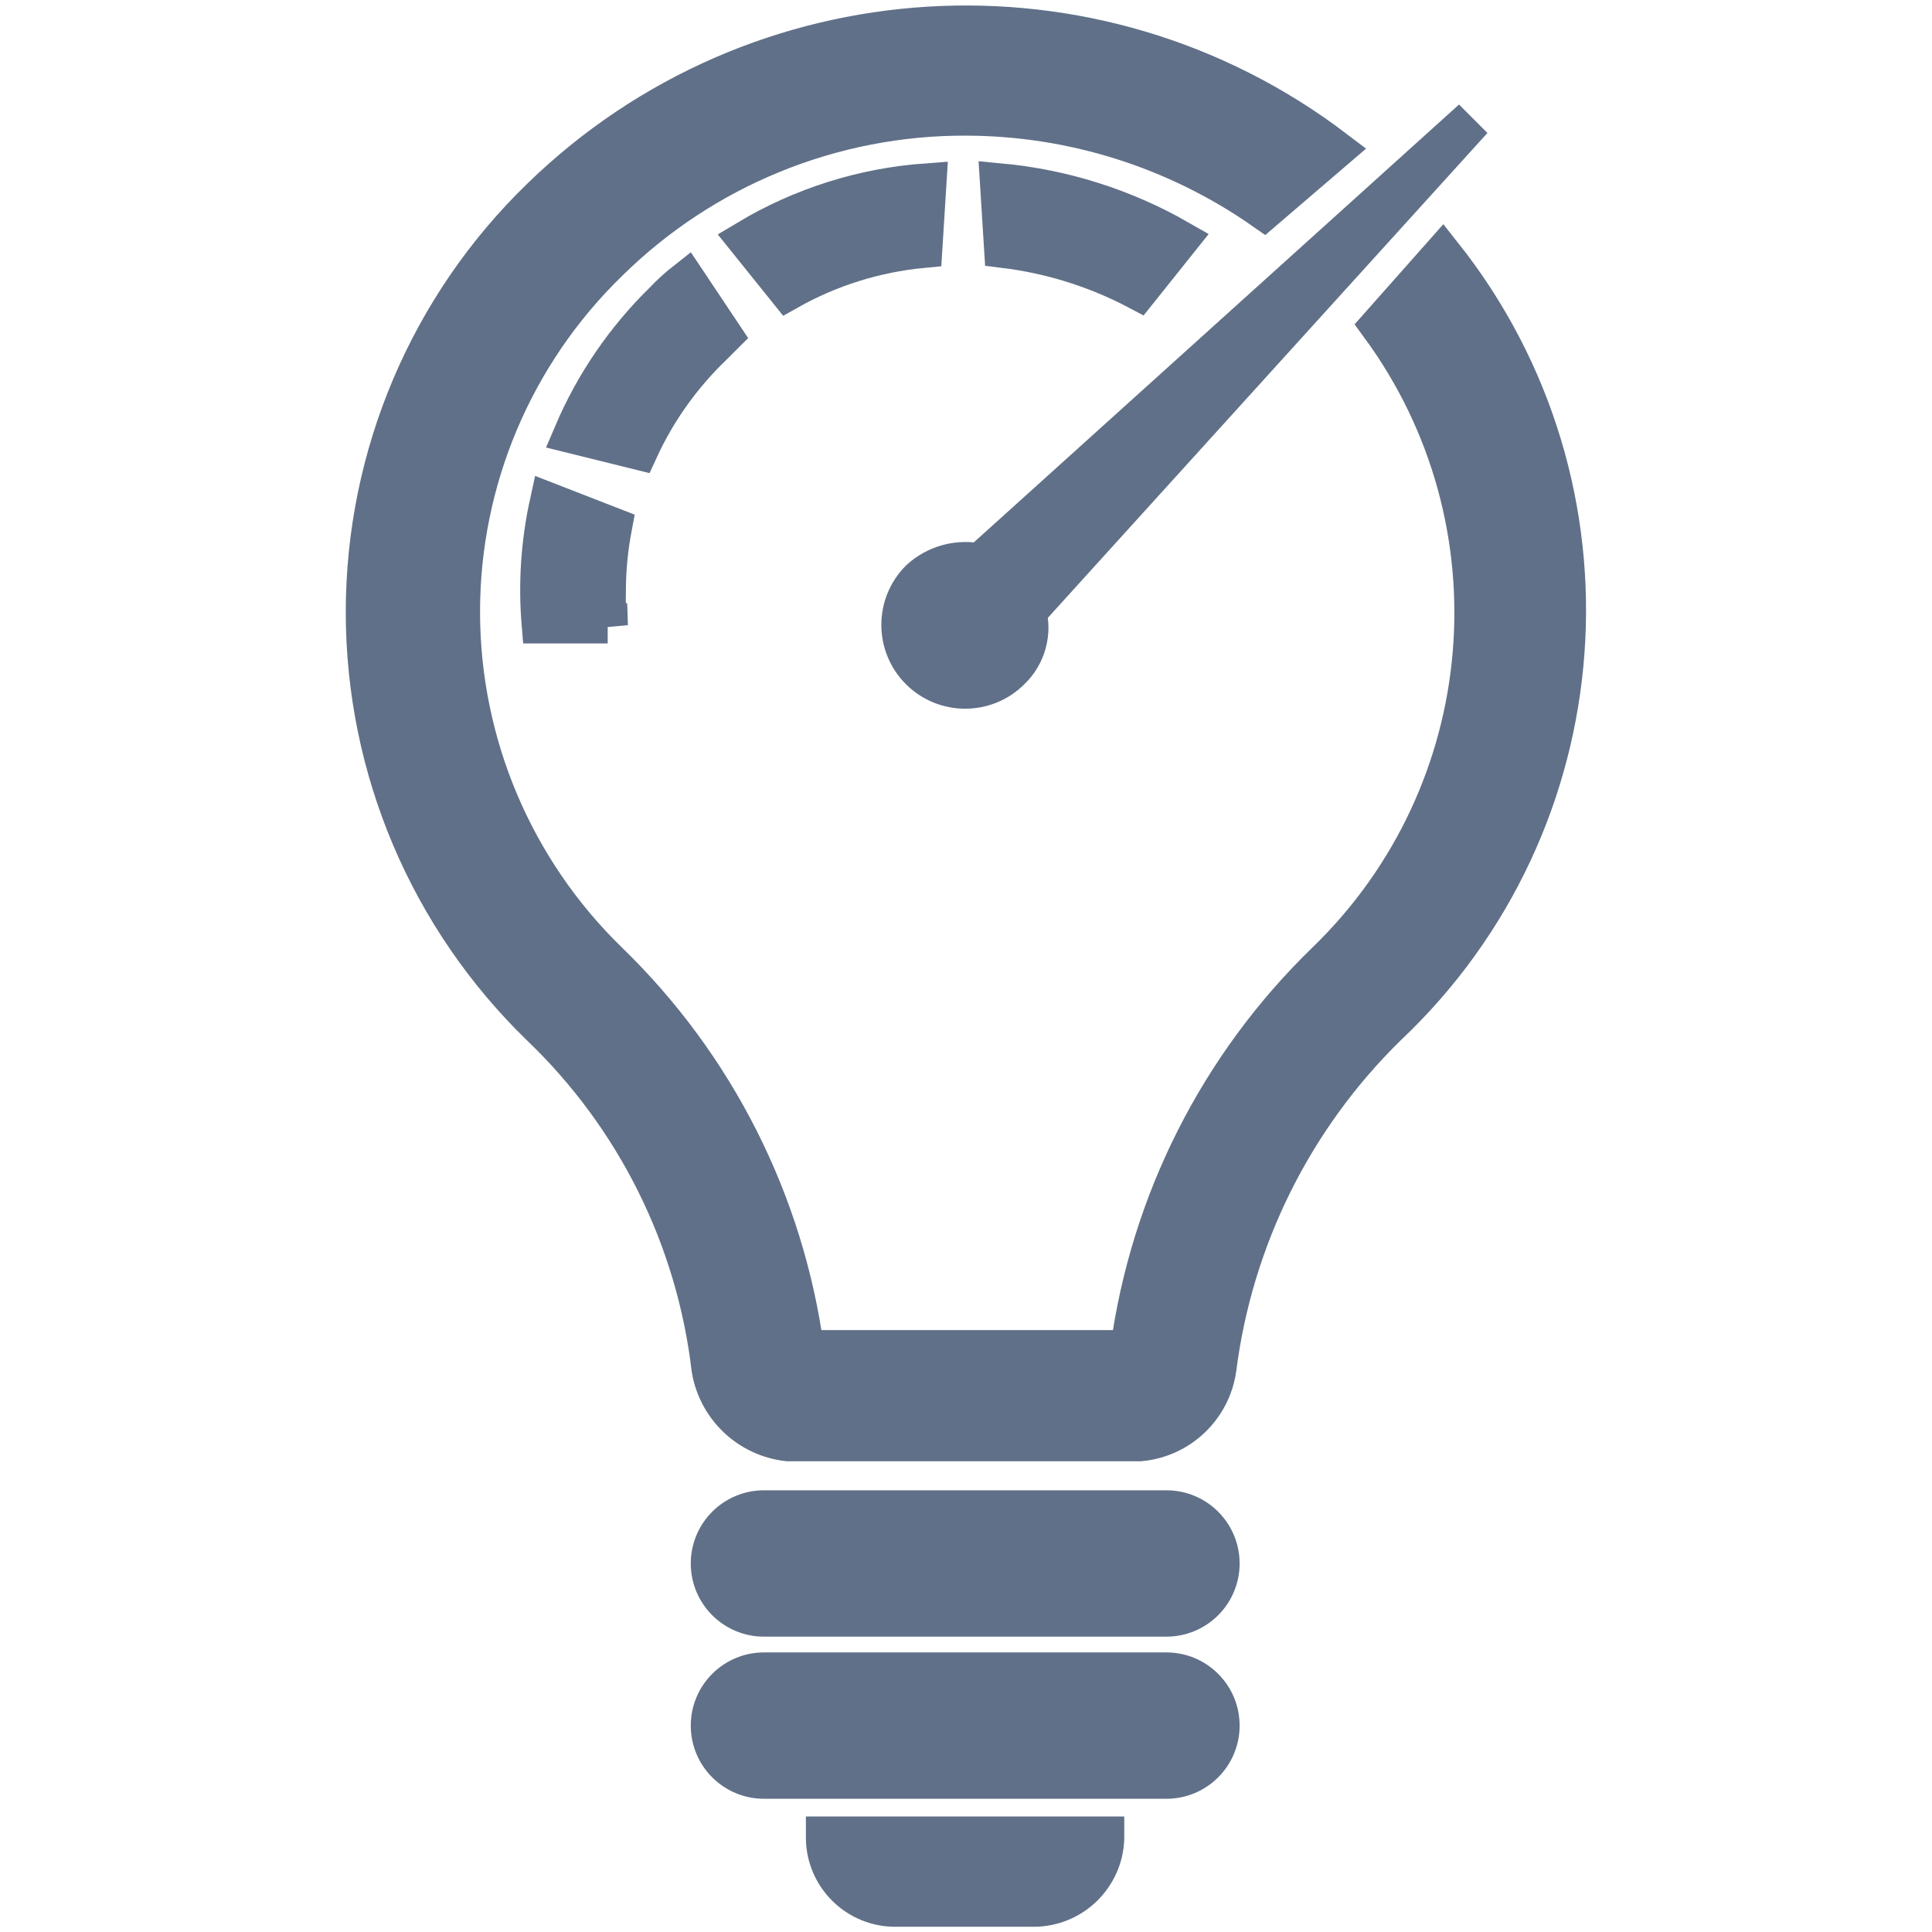
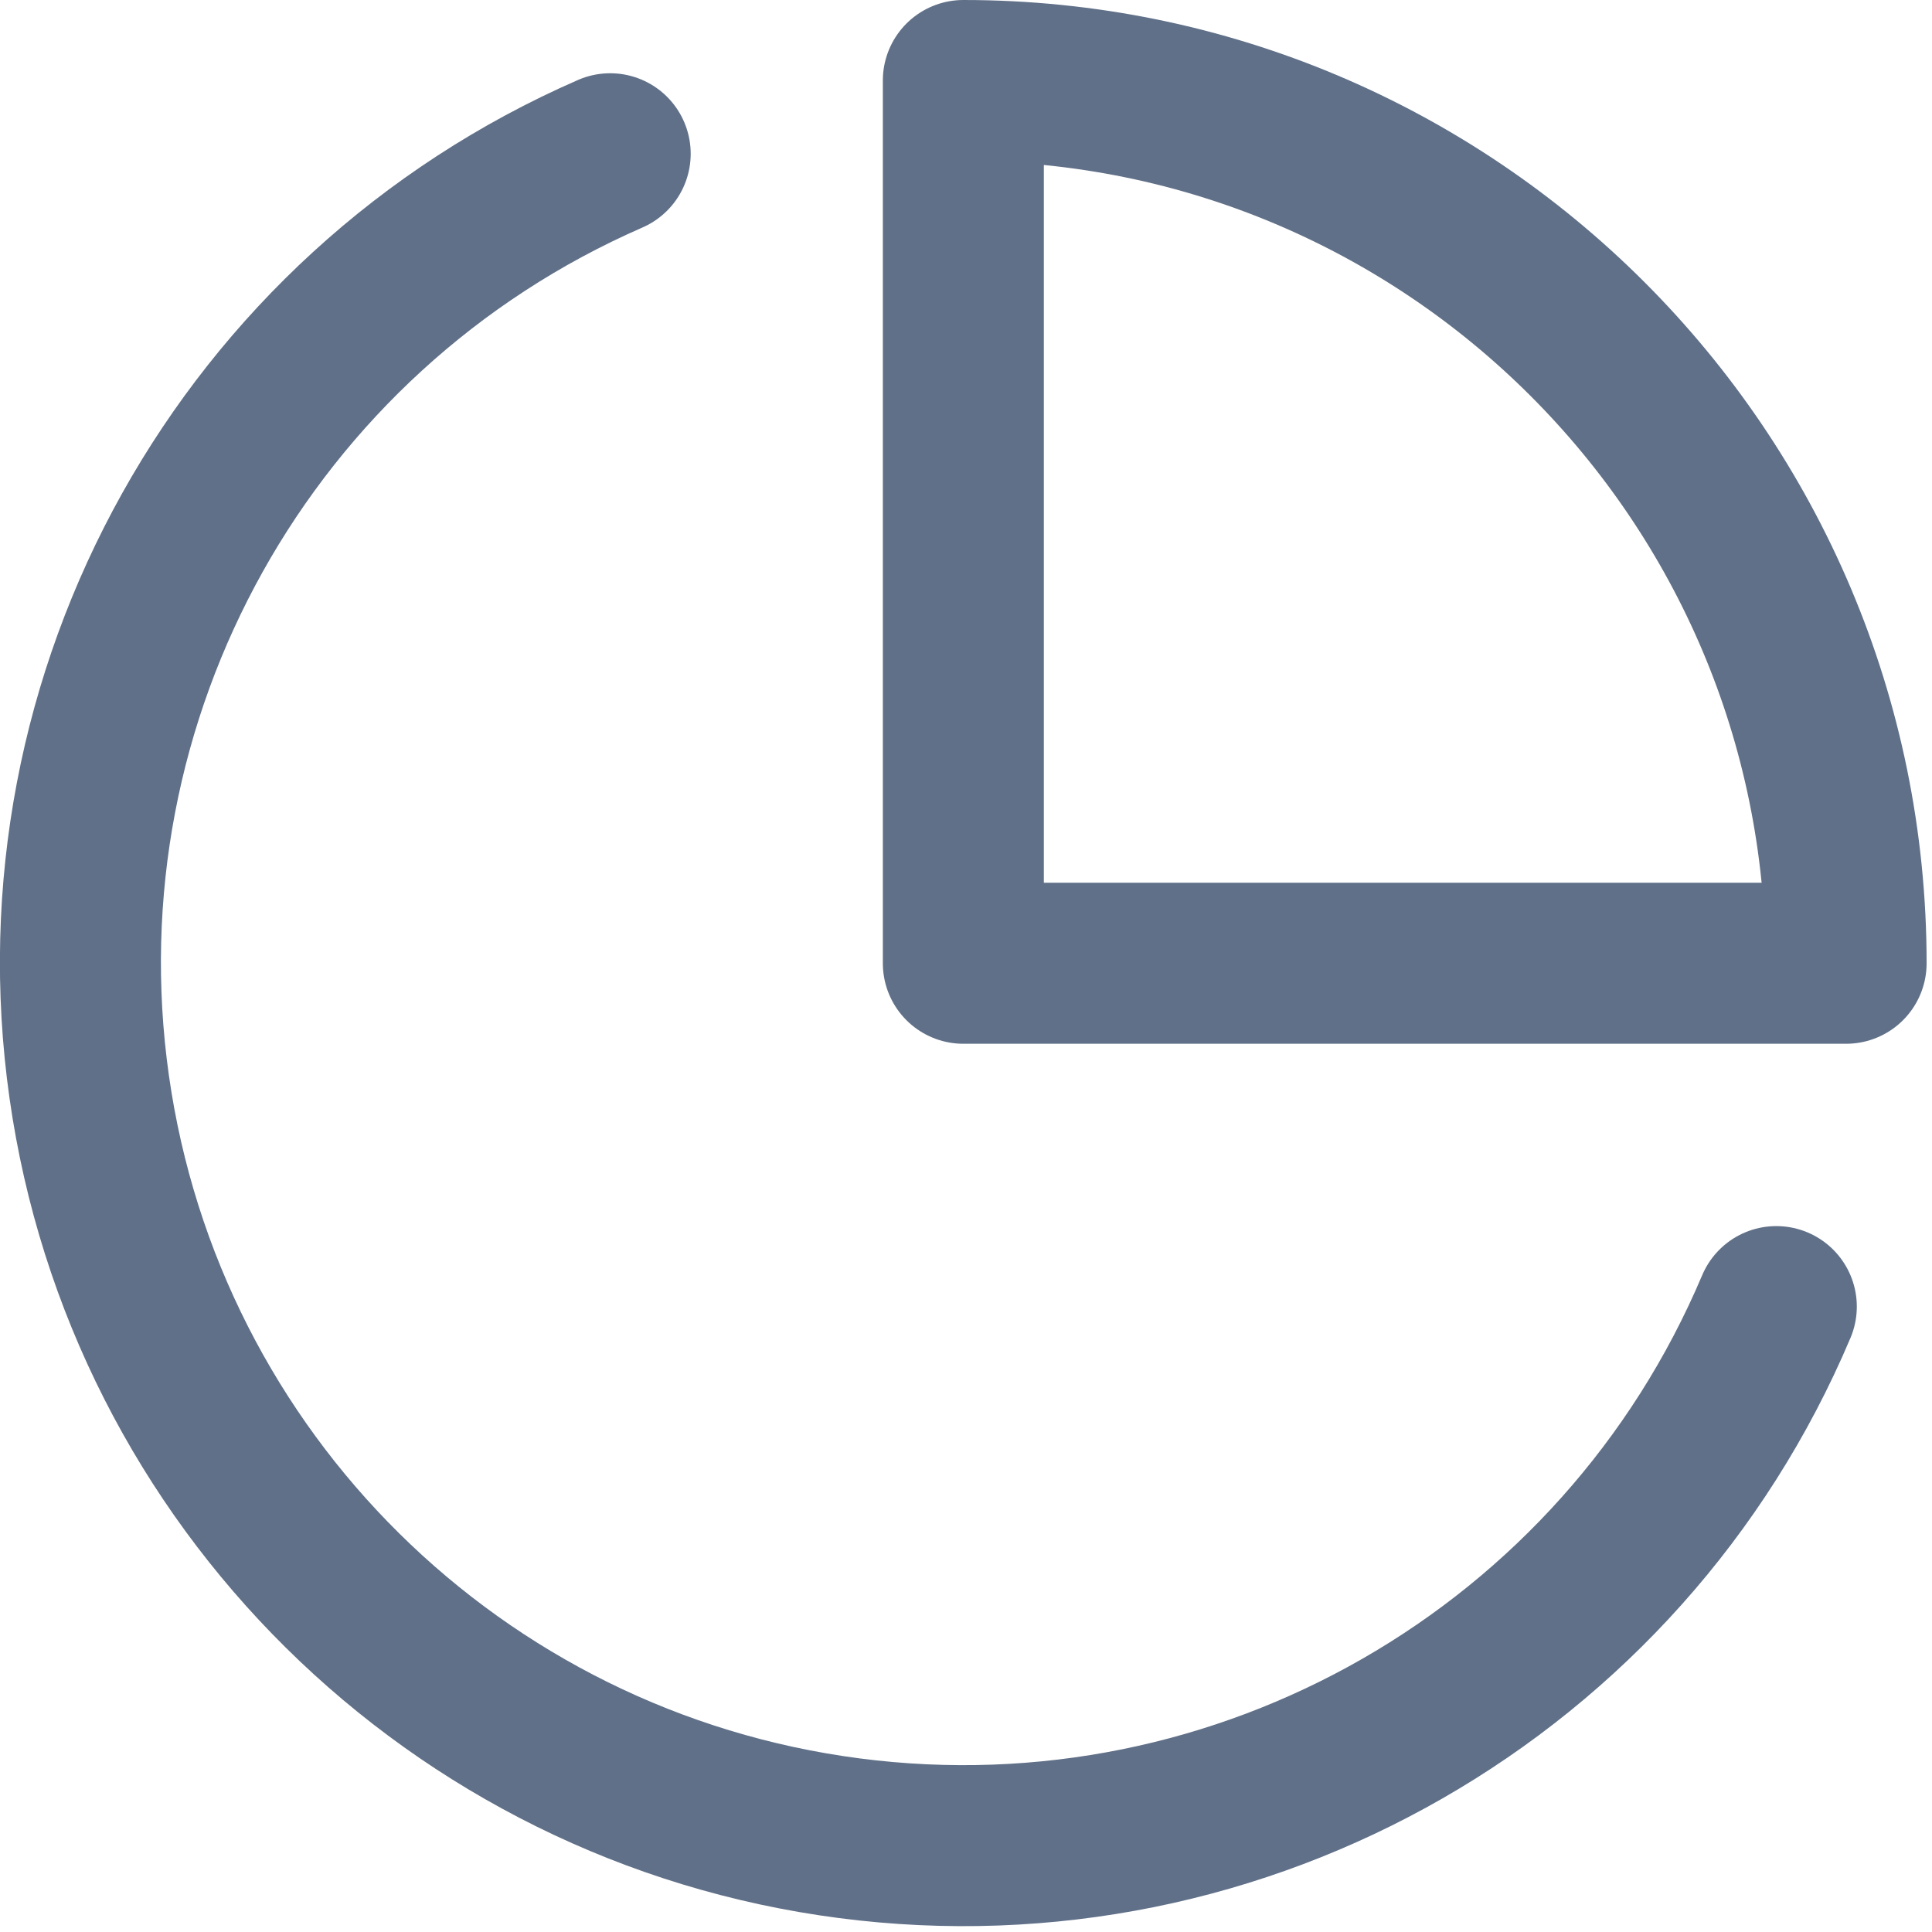
<svg xmlns="http://www.w3.org/2000/svg" width="24" height="24" viewBox="0 0 24 24">
  <defs>
    <clipPath id="clip-insight">
      <rect width="24" height="24" />
    </clipPath>
  </defs>
  <g id="insight" clip-path="url(#clip-insight)">
-     <g id="noun_insights_315004" transform="translate(57.689 -41.498)">
-       <g id="Group_2499" data-name="Group 2499" transform="translate(-53.14 41.813)">
-         <g id="Group_2494" data-name="Group 2494" transform="translate(6.657 1.169)">
-           <path id="Path_914" data-name="Path 914" d="M48.341,13.816,53.886,7.7,47.77,13.219a.832.832,0,0,0-.746.2.791.791,0,1,0,1.119,1.119A.725.725,0,0,0,48.341,13.816Z" transform="translate(-46.8 -7.7)" fill="#607088" stroke="#607088" stroke-width="0.5" />
-         </g>
-         <g id="Group_2495" data-name="Group 2495" transform="translate(0 0)">
-           <path id="Path_915" data-name="Path 915" d="M43,93.525a.86.86,0,0,0,.87.845h1.715a.876.876,0,0,0,.87-.845V93.5H43Z" transform="translate(-37.288 -71)" fill="#607088" stroke="#607088" stroke-width="0.5" />
-           <path id="Path_916" data-name="Path 916" d="M33.395,5.859l-.771.87a6.033,6.033,0,0,1-.671,7.906,8.259,8.259,0,0,0-2.436,4.823H25.464a8.259,8.259,0,0,0-2.436-4.823,6.065,6.065,0,0,1,0-8.7,6.3,6.3,0,0,1,4.45-1.815,6.486,6.486,0,0,1,3.7,1.169l.87-.746a7.563,7.563,0,0,0-9.845.6,7.161,7.161,0,0,0,0,10.293,7.028,7.028,0,0,1,2.113,4.251,1.081,1.081,0,0,0,.945.9H29.64a1.054,1.054,0,0,0,.945-.9A7.234,7.234,0,0,1,32.7,15.431,7.1,7.1,0,0,0,33.395,5.859Z" transform="translate(-20.025 -3)" fill="#607088" stroke="#607088" stroke-width="0.5" />
-         </g>
-         <g id="Group_2496" data-name="Group 2496" transform="translate(4.307 18.448)">
-           <path id="Path_917" data-name="Path 917" d="M37.984,78.518h5a.659.659,0,0,0,0-1.318h-5a.659.659,0,0,0,0,1.318Z" transform="translate(-37.35 -77.2)" fill="#607088" stroke="#607088" stroke-width="0.5" />
-         </g>
-         <g id="Group_2497" data-name="Group 2497" transform="translate(4.307 20.462)">
-           <path id="Path_918" data-name="Path 918" d="M37.984,86.618h5a.659.659,0,0,0,0-1.318h-5a.659.659,0,0,0,0,1.318Z" transform="translate(-37.35 -85.3)" fill="#607088" stroke="#607088" stroke-width="0.5" />
-         </g>
-         <g id="Group_2498" data-name="Group 2498" transform="translate(2.162 1.964)">
-           <path id="Path_919" data-name="Path 919" d="M29.561,28.417a2.275,2.275,0,0,1-.025-.423,4.308,4.308,0,0,1,.075-.8l-.771-.3a5.033,5.033,0,0,0-.1,1.492h.82Z" transform="translate(-28.722 -22.922)" fill="#607088" stroke="#607088" stroke-width="0.5" />
-           <path id="Path_920" data-name="Path 920" d="M31.2,17.888a4.245,4.245,0,0,1,.92-1.293l.124-.124-.448-.671a2.476,2.476,0,0,0-.273.249A5.076,5.076,0,0,0,30.4,17.69Z" transform="translate(-29.983 -14.582)" fill="#607088" stroke="#607088" stroke-width="0.5" />
-           <path id="Path_921" data-name="Path 921" d="M39.1,11.6l.5.622a4.221,4.221,0,0,1,1.666-.522l.05-.8A5.024,5.024,0,0,0,39.1,11.6Z" transform="translate(-36.52 -10.9)" fill="#607088" stroke="#607088" stroke-width="0.5" />
-           <path id="Path_922" data-name="Path 922" d="M53.913,11.6a5.485,5.485,0,0,0-2.213-.7l.05.8a4.829,4.829,0,0,1,1.666.522Z" transform="translate(-45.987 -10.9)" fill="#607088" stroke="#607088" stroke-width="0.5" />
-         </g>
-       </g>
+     <g id="pie-chart" transform="translate(-0.999 -1)">
+       <path id="Path_931" data-name="Path 931" d="M23.065,17.151A10.966,10.966,0,1,1,8.579,2.83" transform="translate(0 0.08)" fill="none" stroke="#607088" stroke-linecap="round" stroke-linejoin="round" stroke-width="2" />
+       <path id="Path_932" data-name="Path 932" d="M22.966,12.966A10.966,10.966,0,0,0,12,2V12.966Z" transform="translate(0.966)" fill="none" stroke="#607088" stroke-linecap="round" stroke-linejoin="round" stroke-width="2" />
    </g>
  </g>
</svg>
